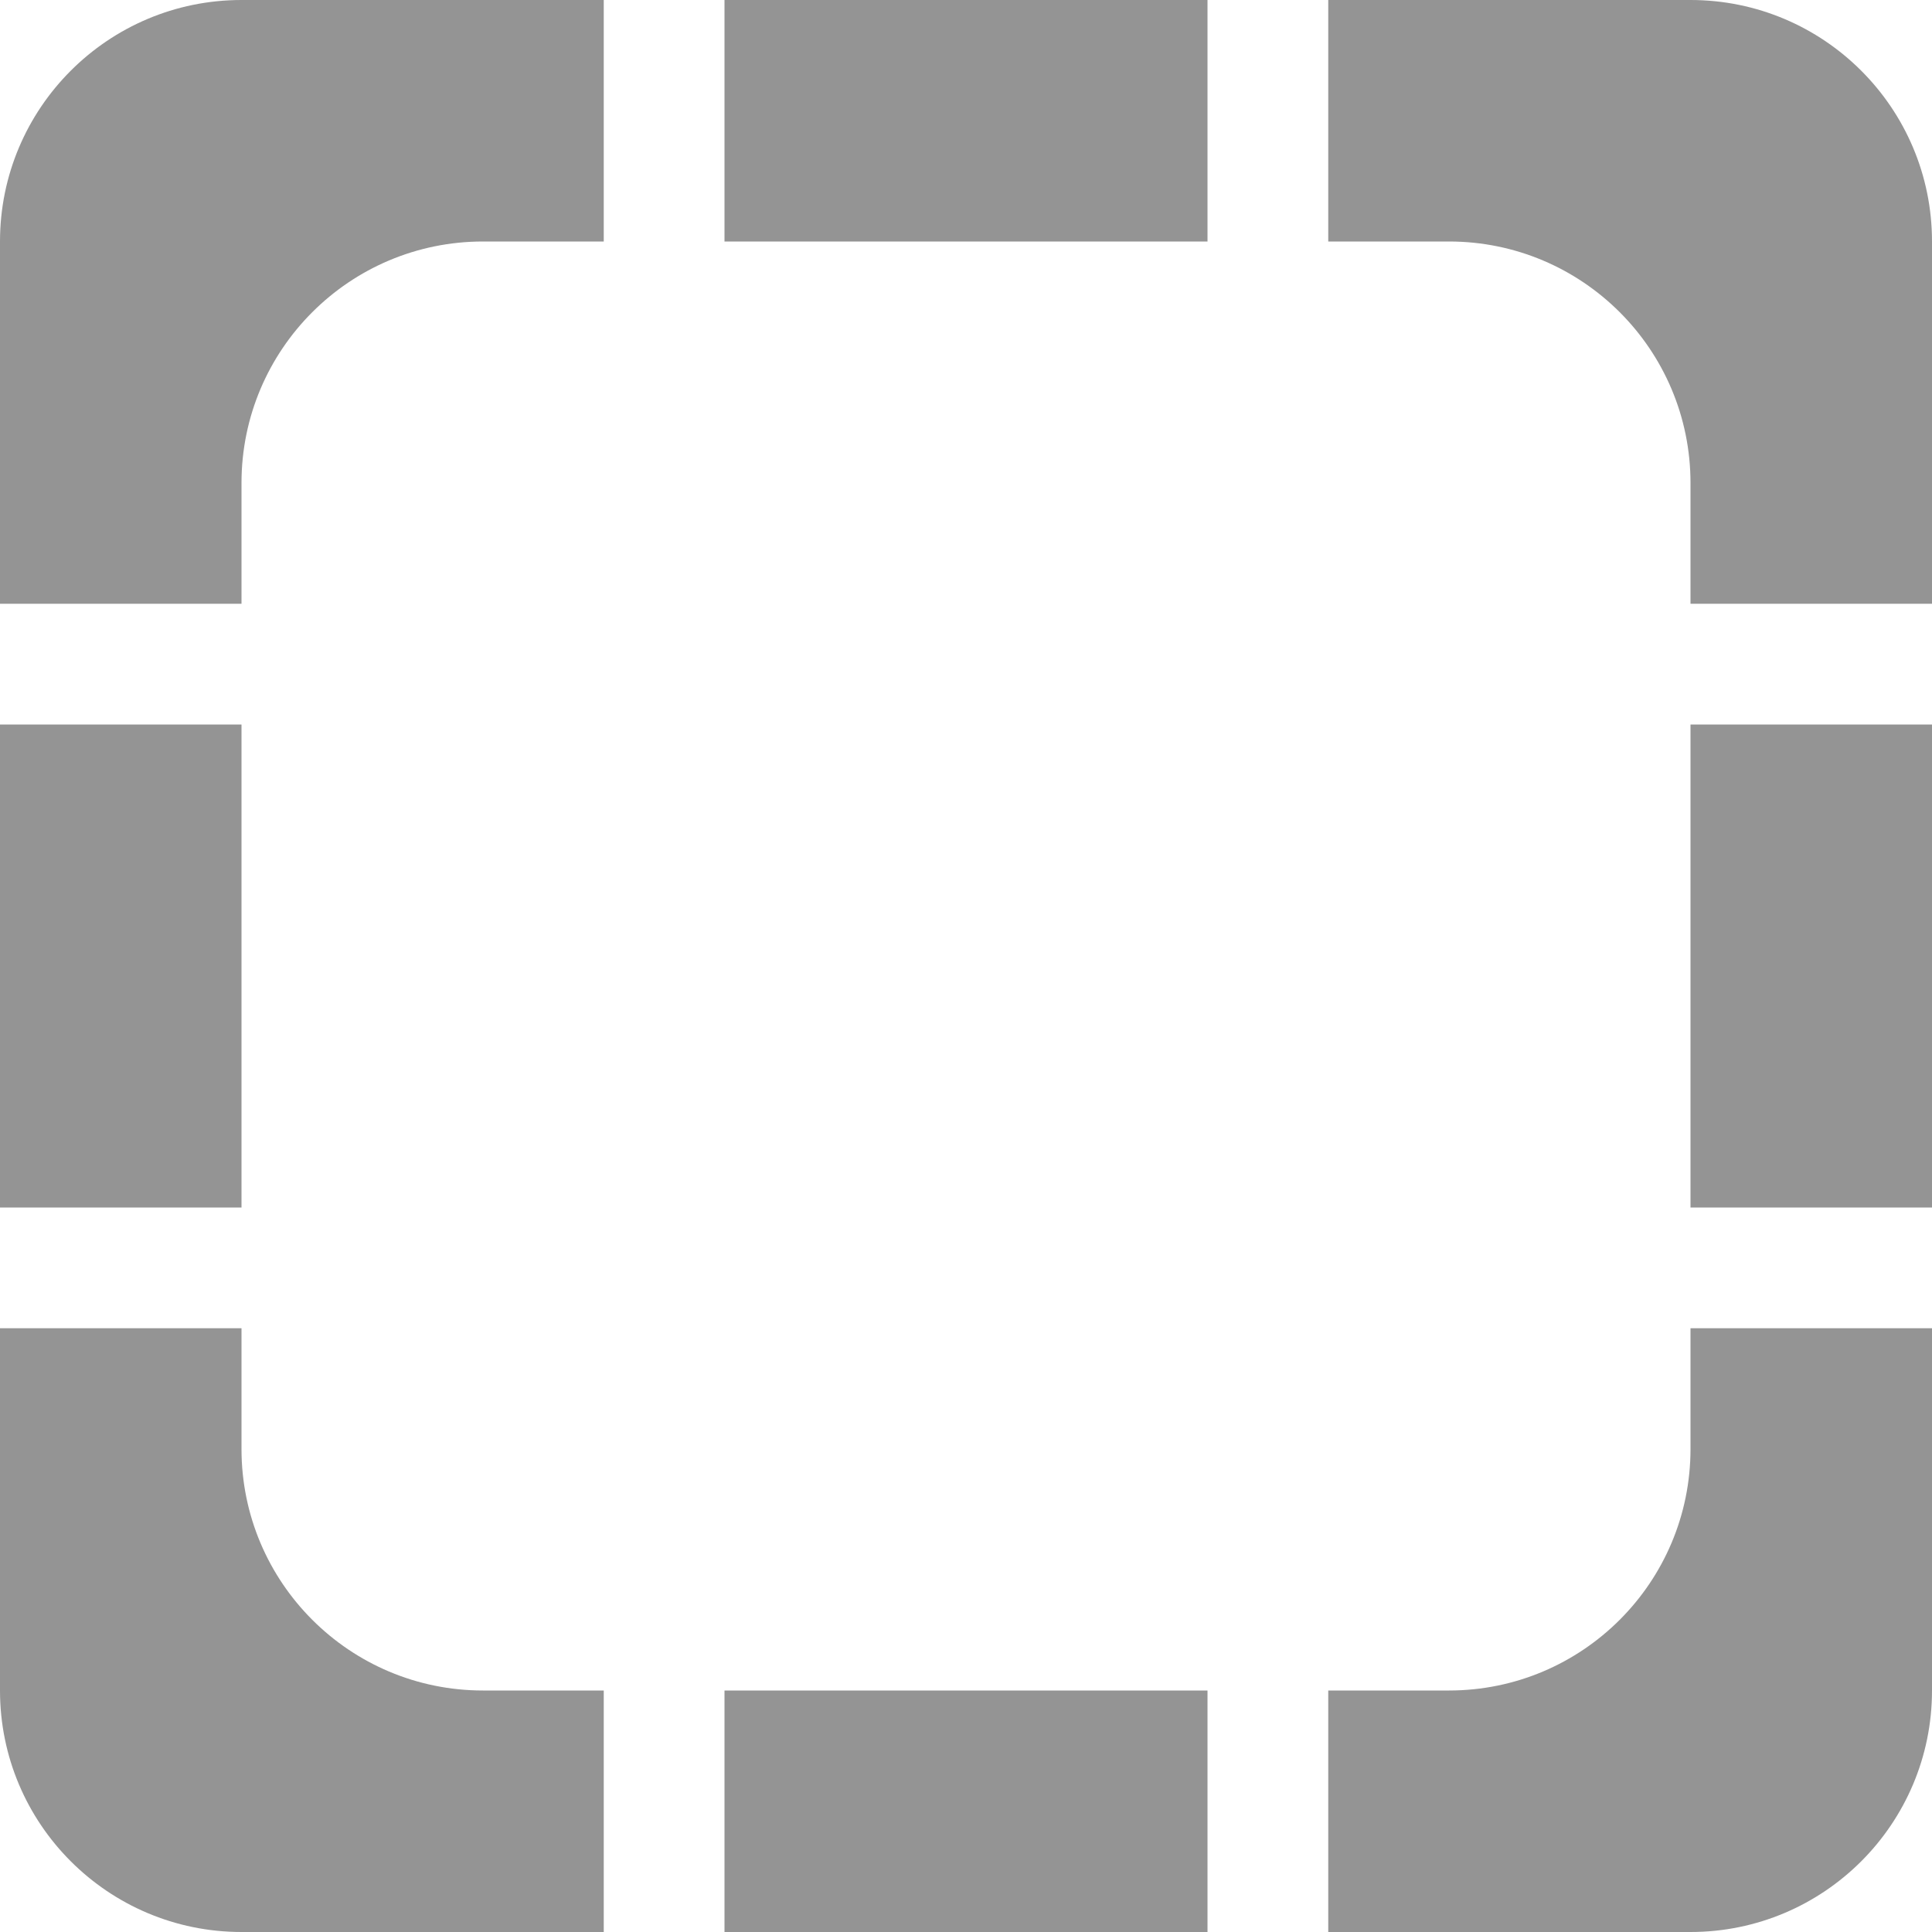
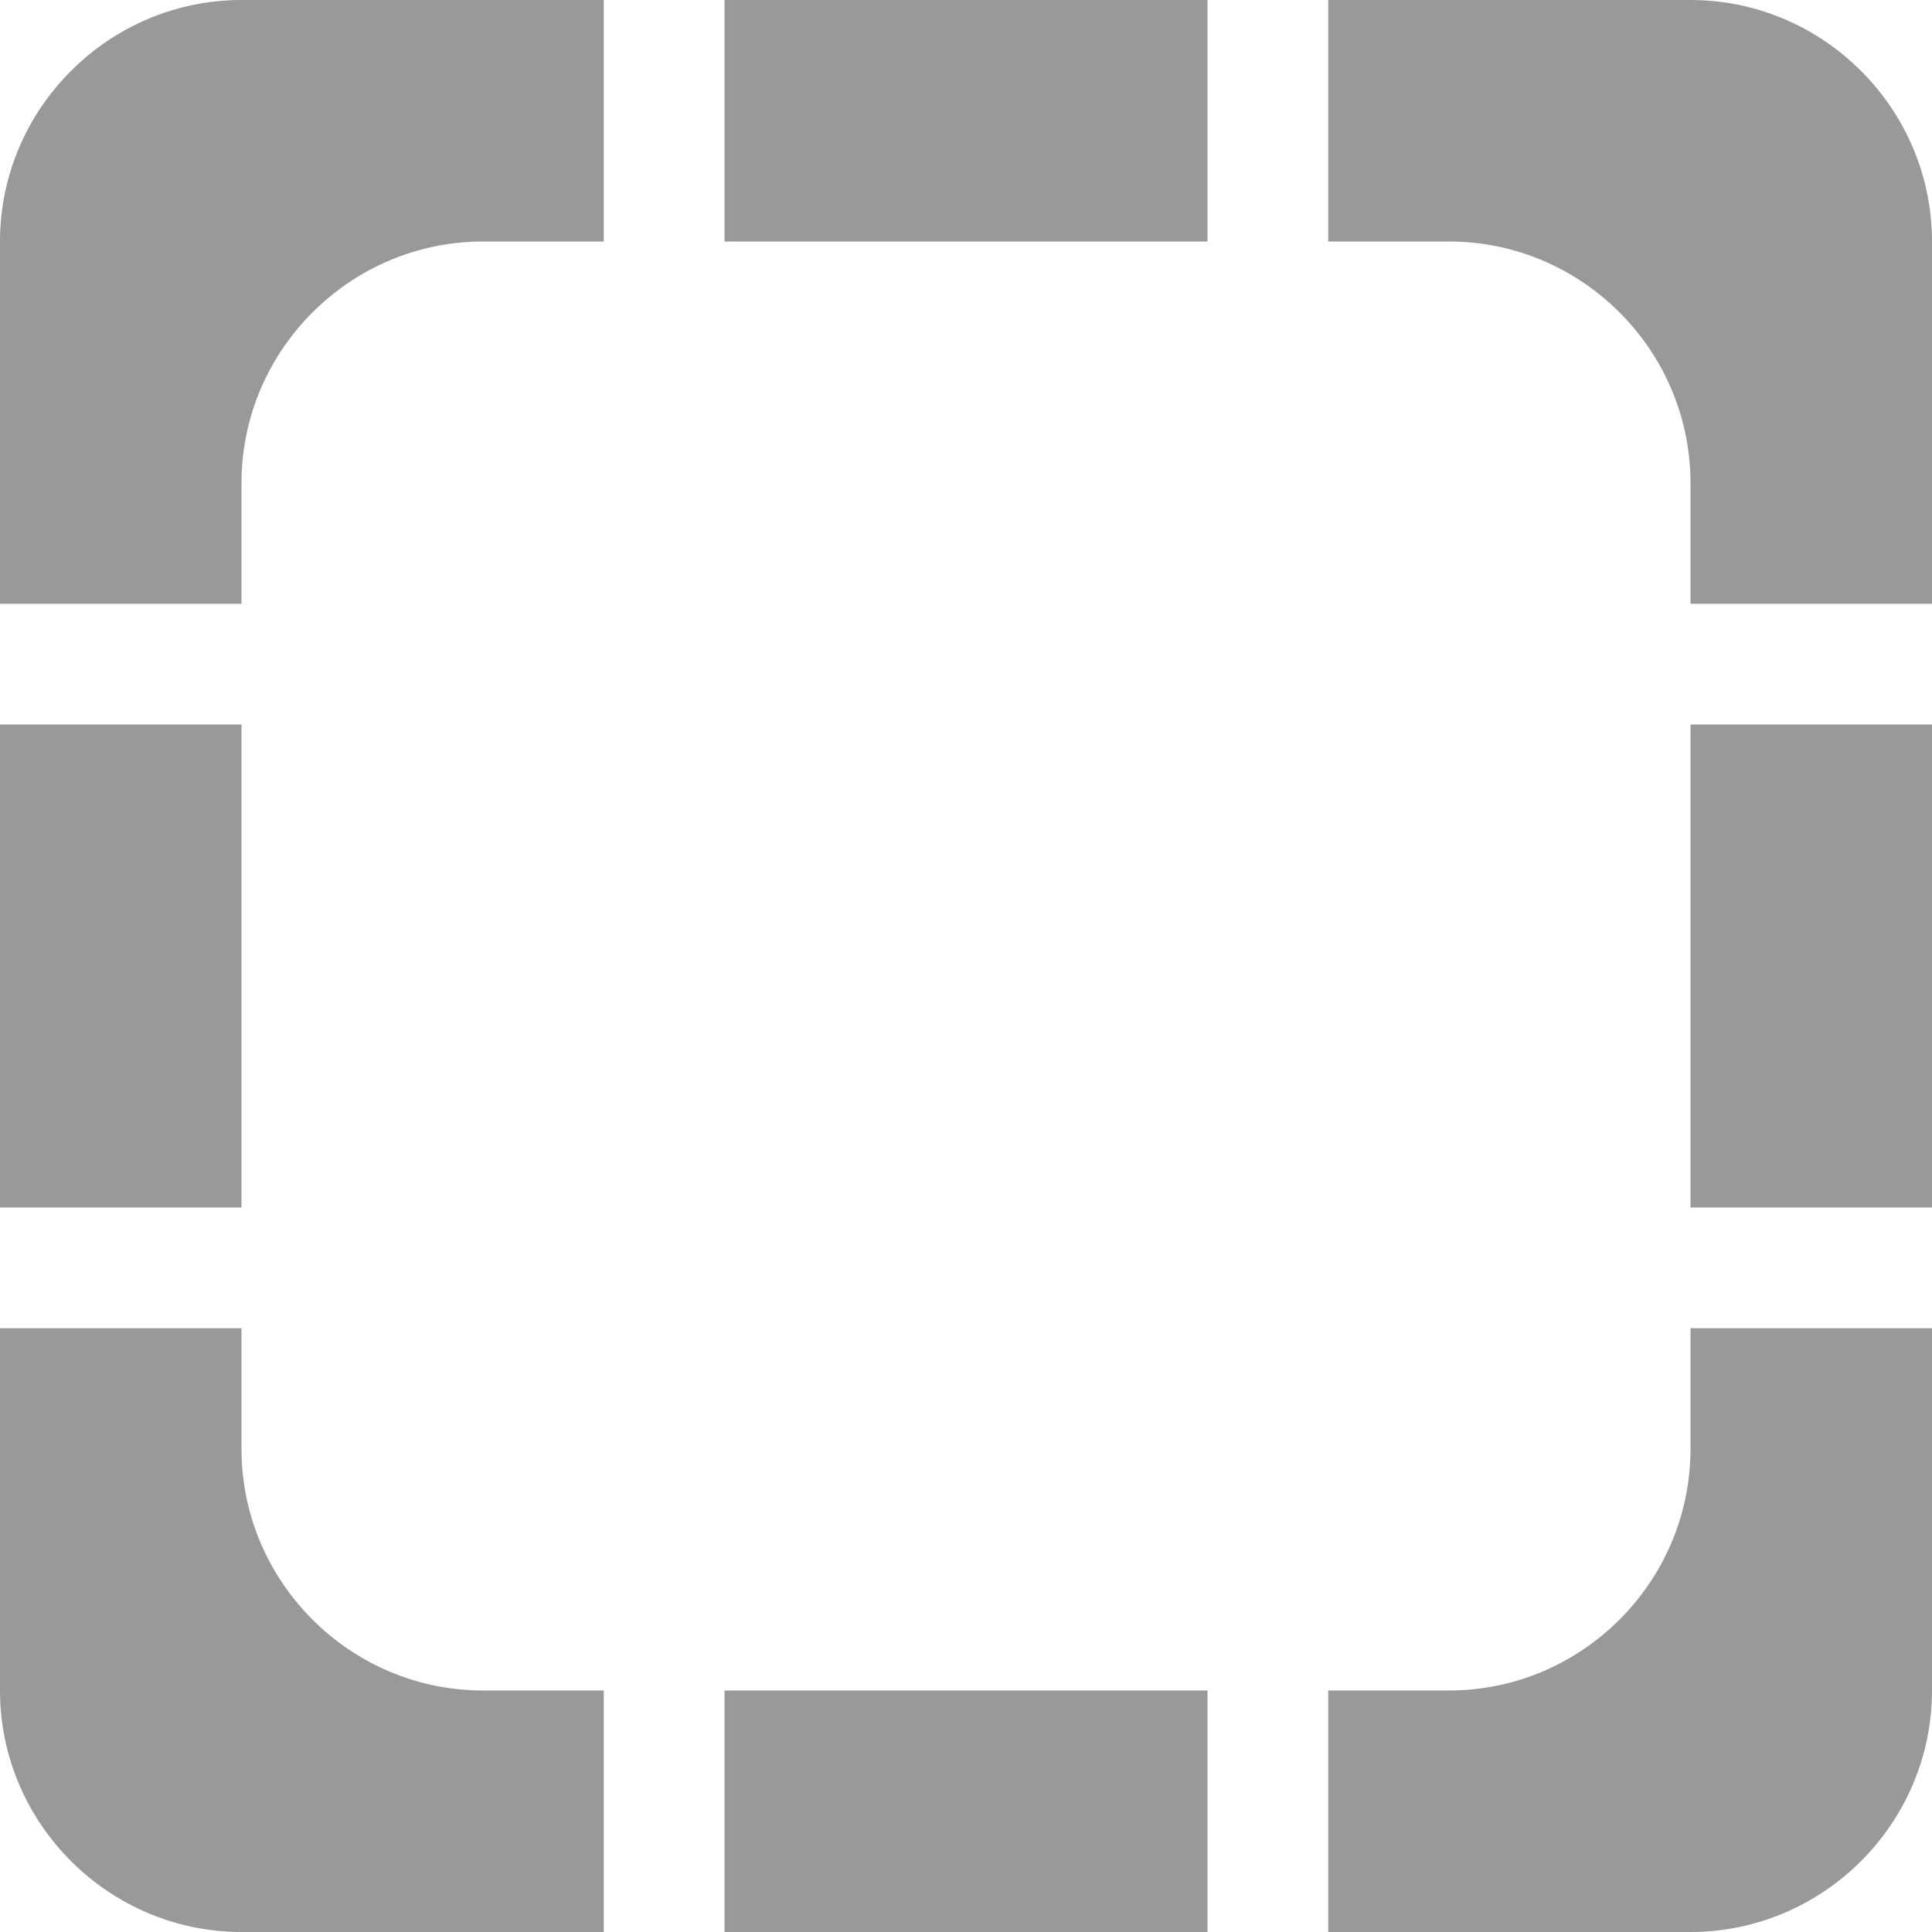
- <svg xmlns="http://www.w3.org/2000/svg" viewBox="0 0 16 16" preserveAspectRatio="xMinYMid meet">
-   <path d="M10,0V2H6V0Zm1,2h1a2,2,0,0,1,2,2V5h2V2a2,2,0,0,0-2-2H11Zm5,4H14v4h2Zm-2,5v1a2,2,0,0,1-2,2H11v2h3a2,2,0,0,0,2-2V11Zm-4,5V14H6v2ZM5,14H4a2,2,0,0,1-2-2V11H0v3a2,2,0,0,0,2,2H5ZM0,10H2V6H0ZM2,5V4A2,2,0,0,1,4,2H5V0H2A2,2,0,0,0,0,2V5Z" fill="#949494" />
+ <svg xmlns="http://www.w3.org/2000/svg" width="16" height="16" viewBox="0 0 16 16" preserveAspectRatio="xMinYMid meet" overflow="visible">
+   <path d="M10 0v2H6V0h4zm1 2h1c1.1 0 2 .9 2 2v1h2V2c0-1.1-.9-2-2-2h-3v2zm5 4h-2v4h2V6zm-2 5v1c0 1.1-.9 2-2 2h-1v2h3c1.1 0 2-.9 2-2v-3h-2zm-4 5v-2H6v2h4zm-5-2H4c-1.1 0-2-.9-2-2v-1H0v3c0 1.1.9 2 2 2h3v-2zm-5-4h2V6H0v4zm2-5V4c0-1.1.9-2 2-2h1V0H2C.9 0 0 .9 0 2v3h2z" fill="#999" />
</svg>
